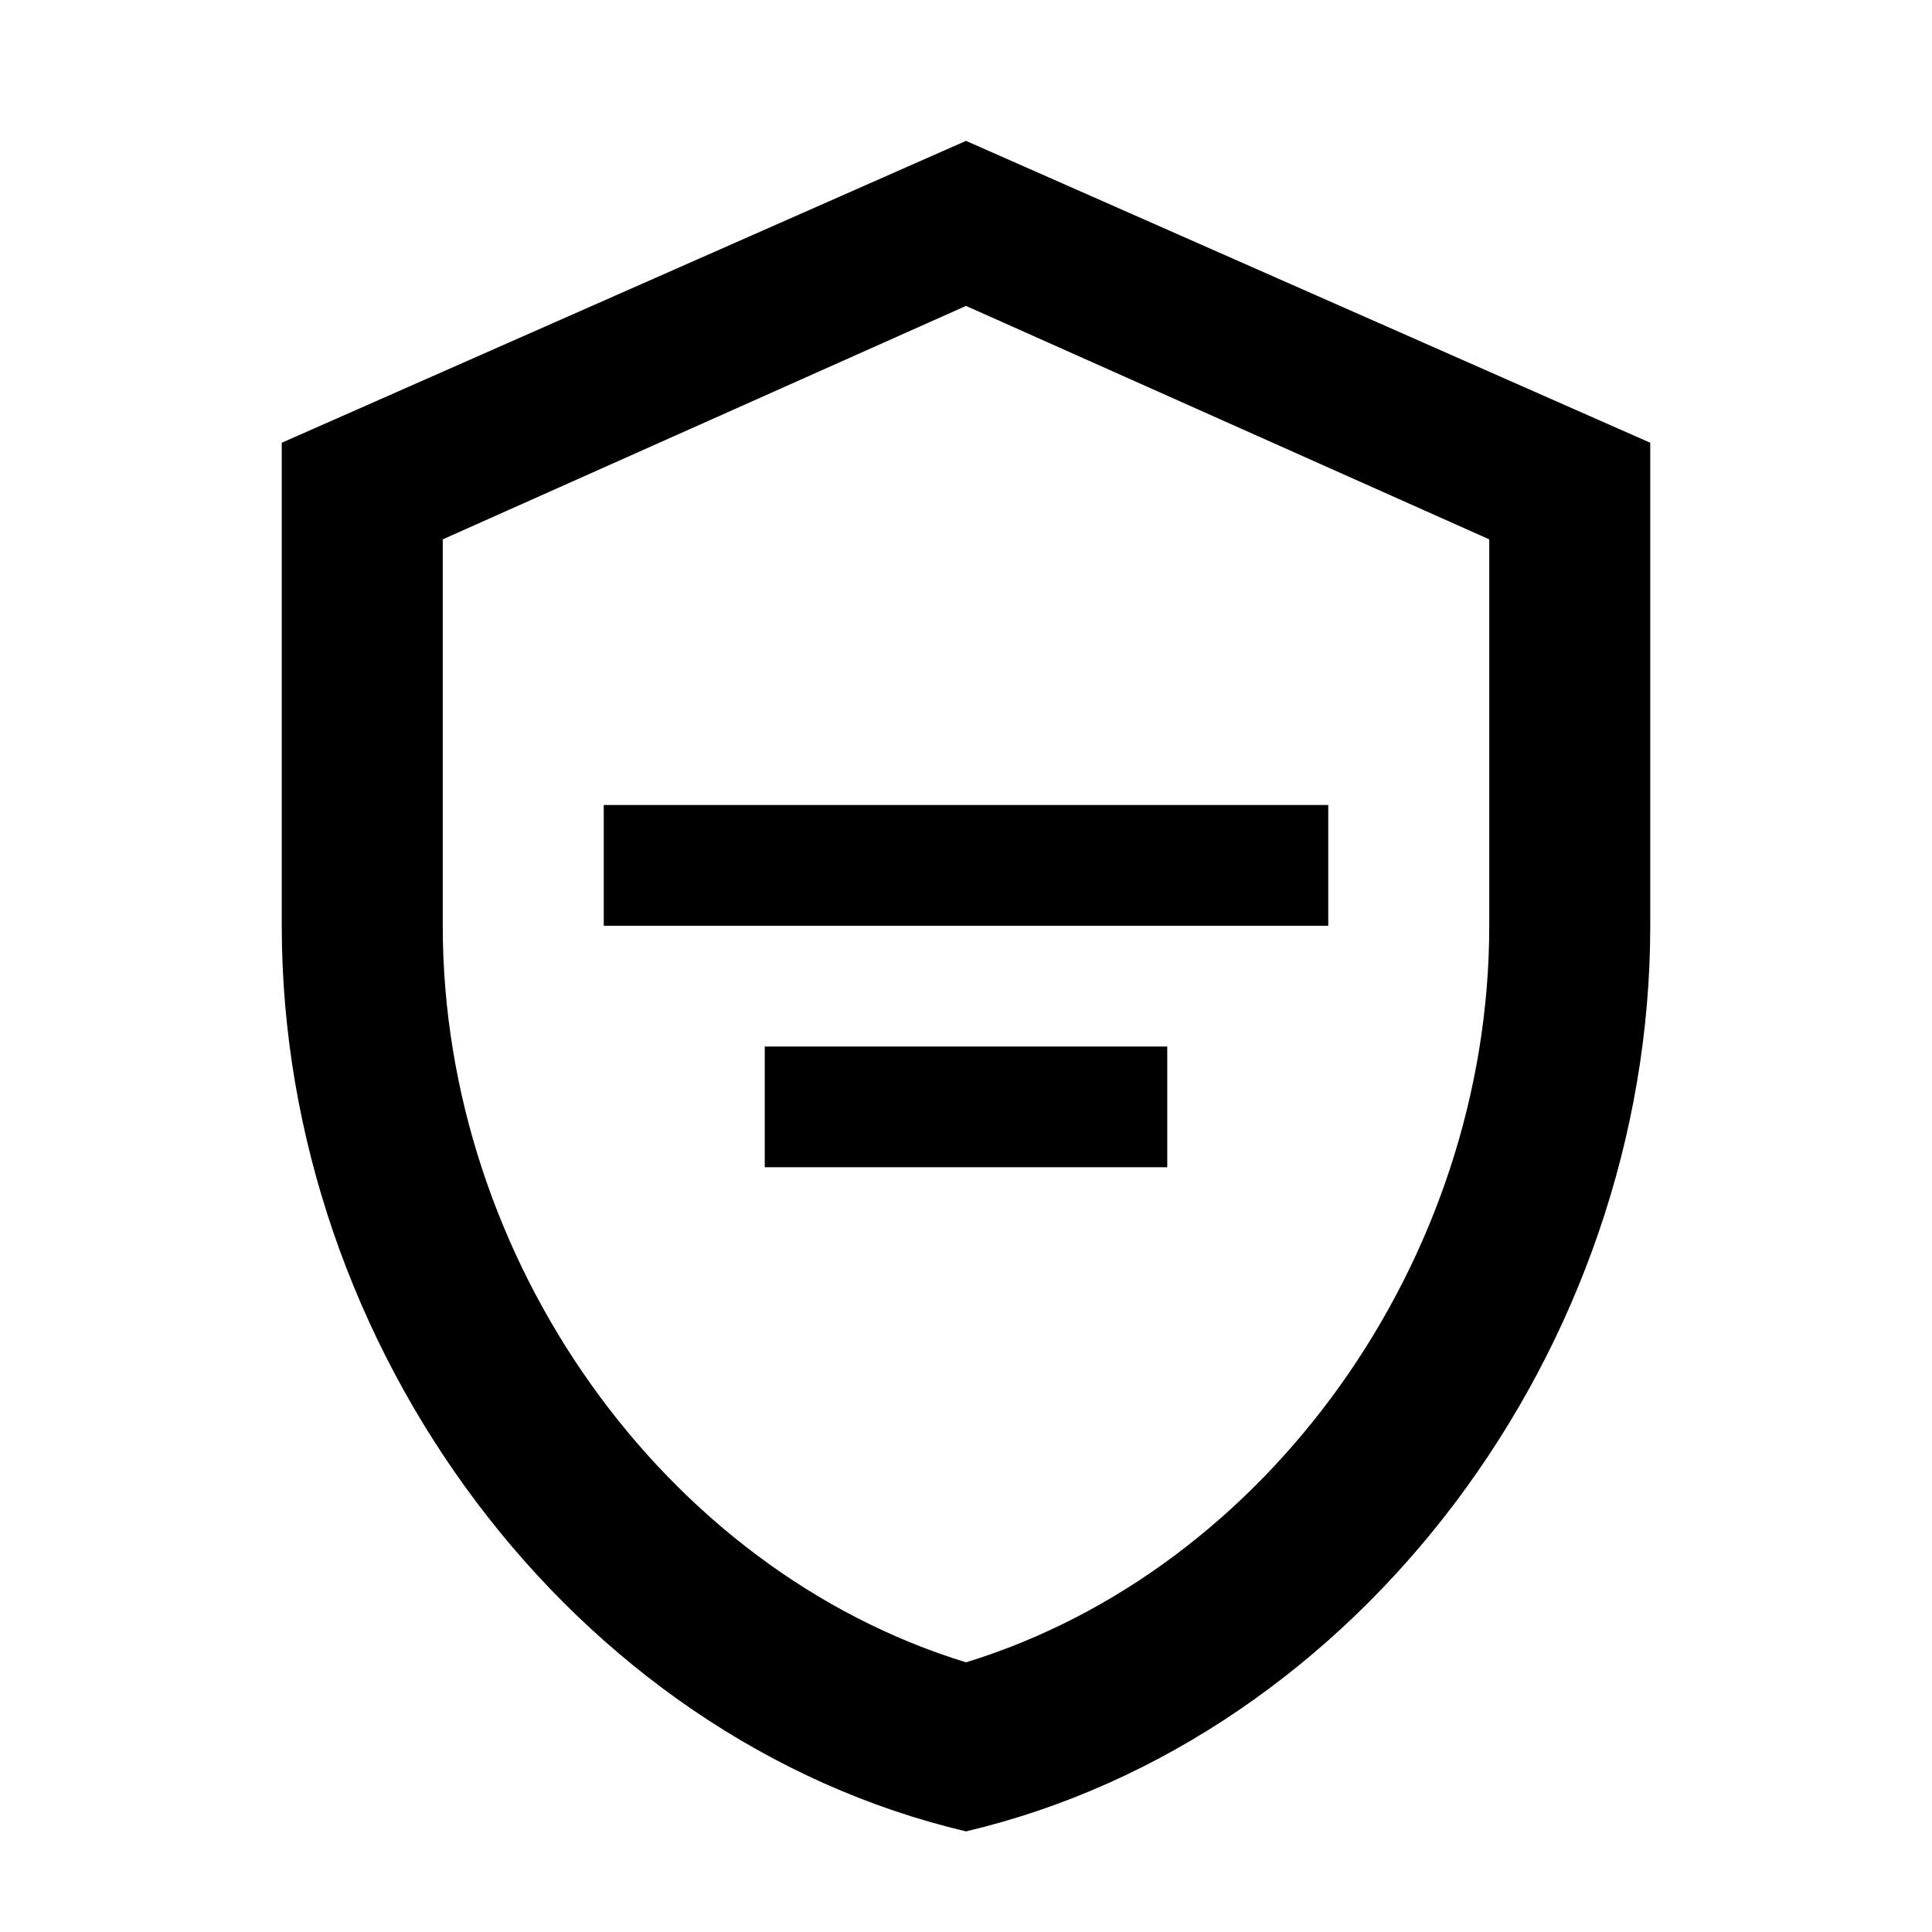
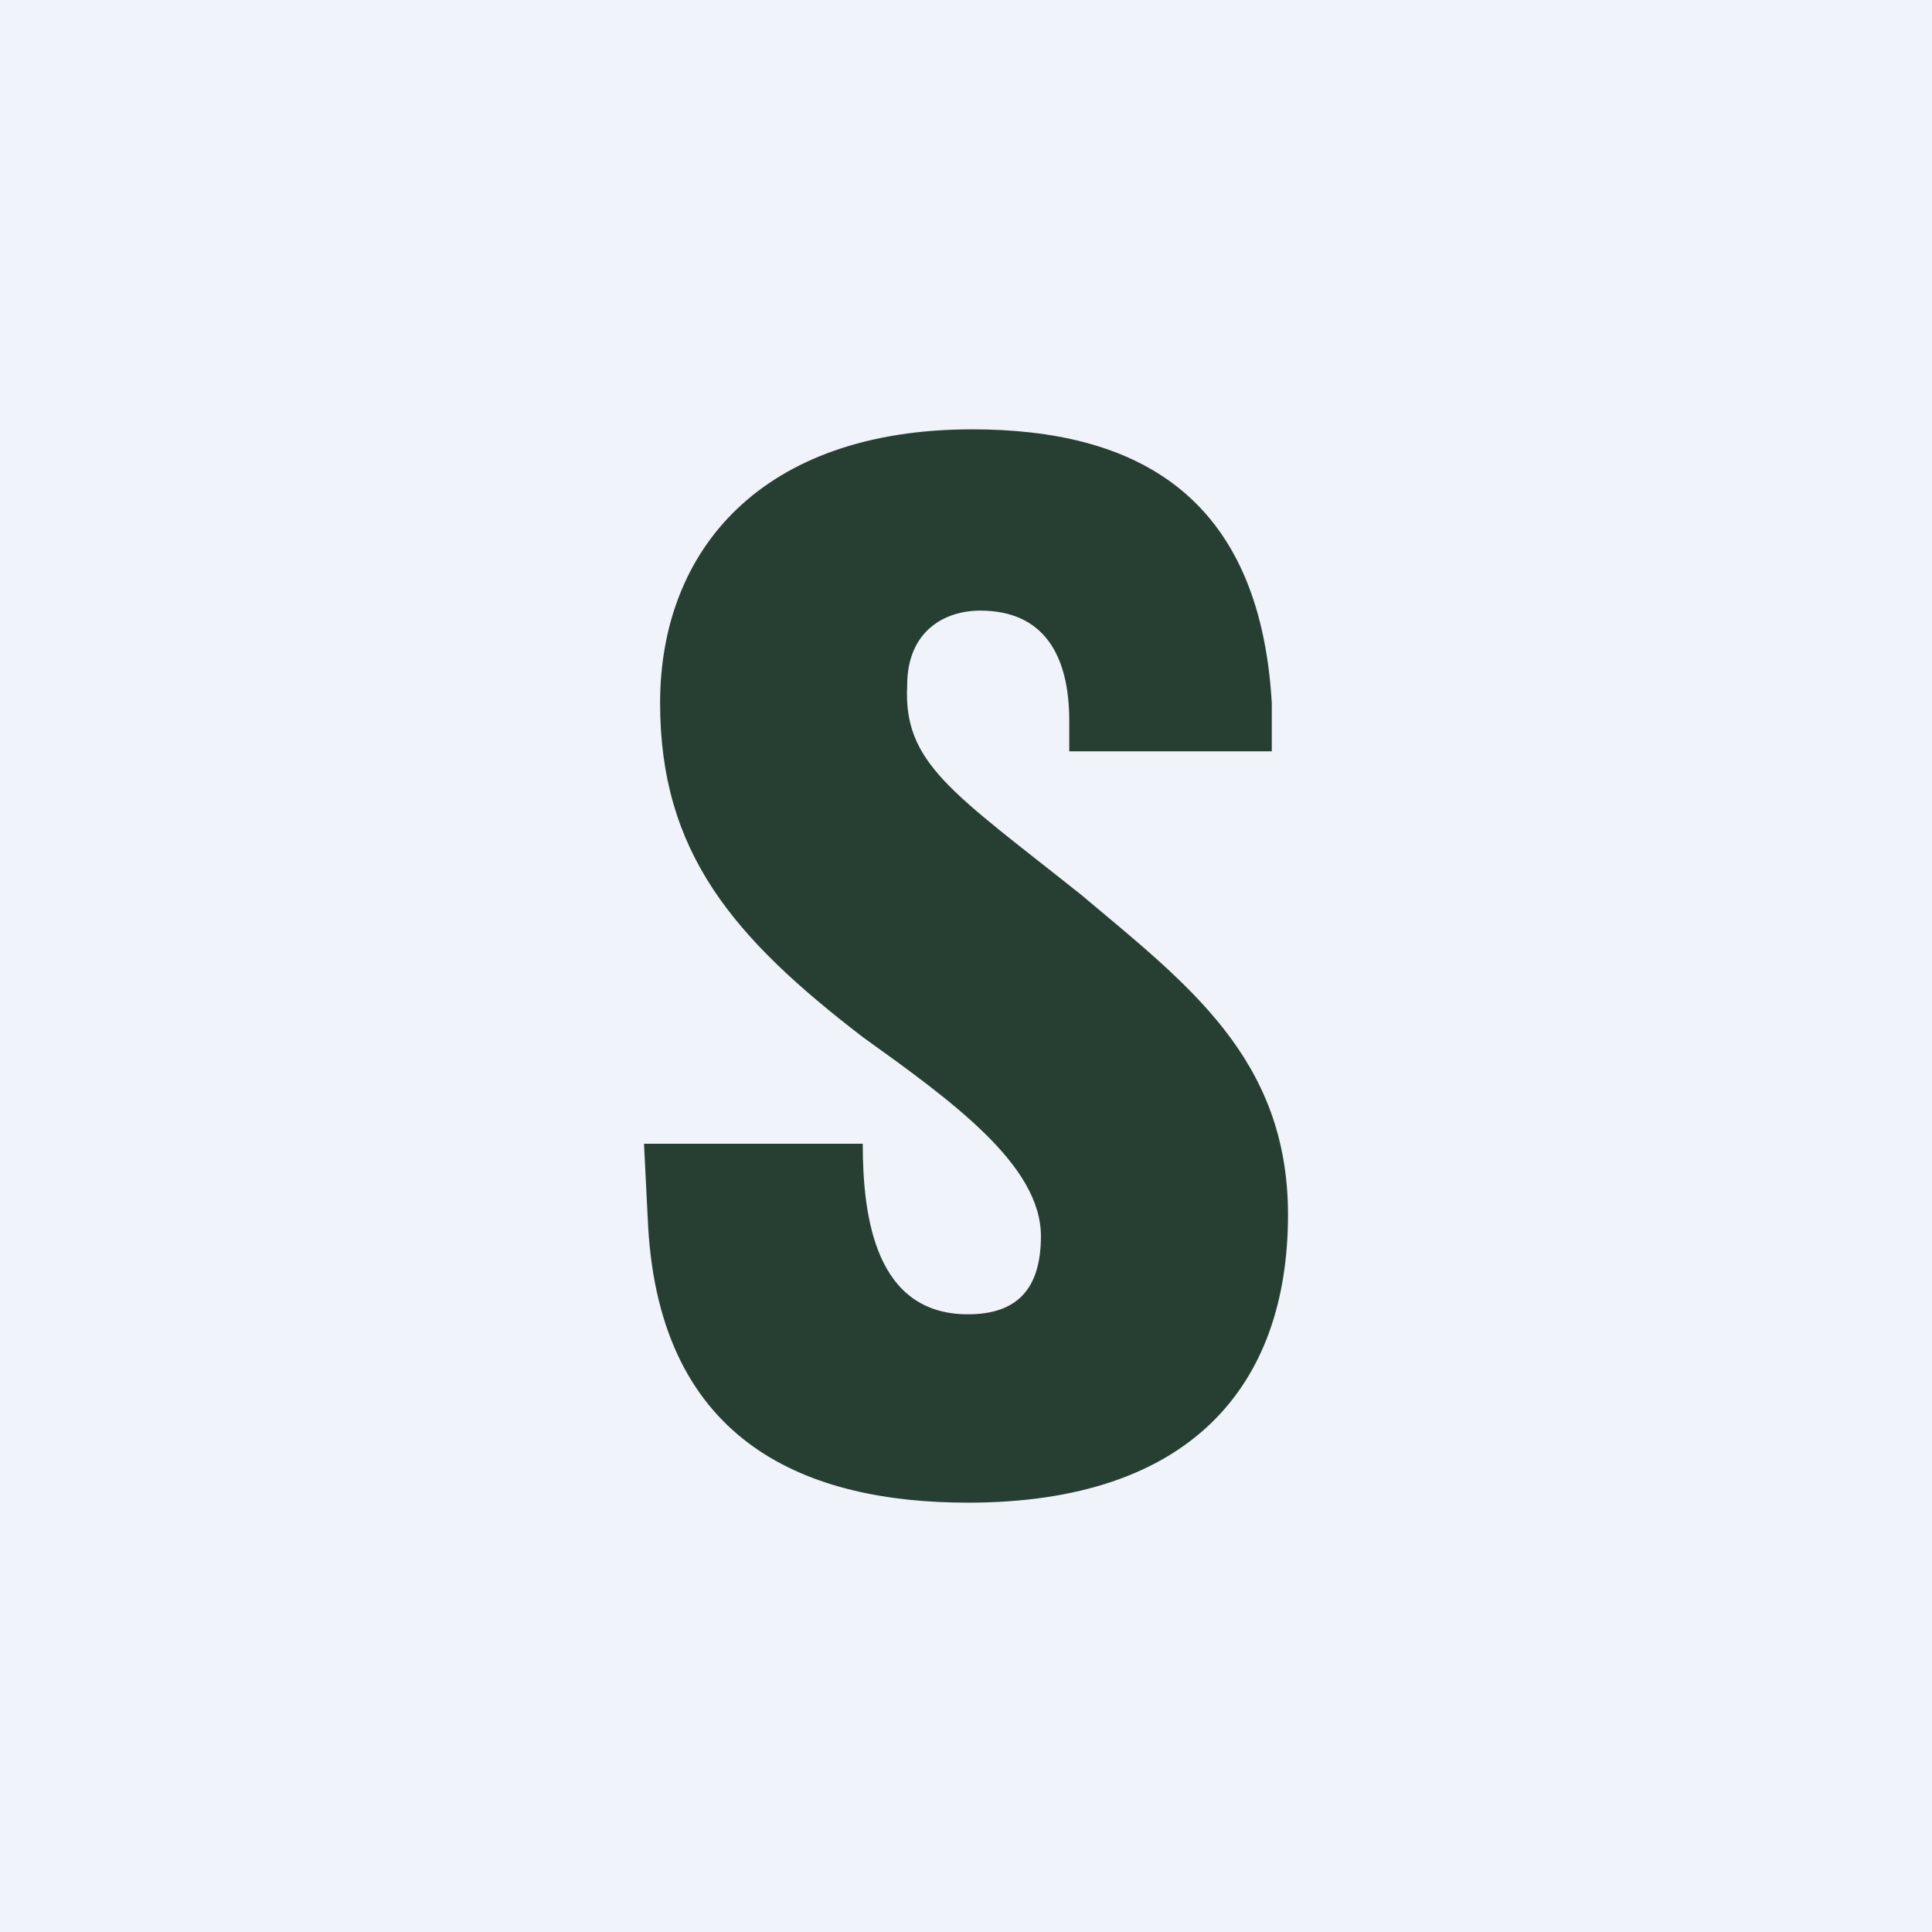
- <svg xmlns="http://www.w3.org/2000/svg" viewBox="0 0 24 24" fill="currentColor">
-   <path d="M12 1.75L3.5 5.5V11.5C3.5 16.75 7.12 21.6 12 22.75C16.88 21.6 20.5 16.75 20.5 11.5V5.5L12 1.75ZM12 3.8L18.5 6.7V11.5C18.5 15.65 15.75 19.5 12 20.65C8.25 19.5 5.5 15.65 5.5 11.5V6.7L12 3.8ZM7.5 10H16.5V11.5H7.5V10ZM9.5 13H14.5V14.5H9.5V13Z" />
+ <svg xmlns="http://www.w3.org/2000/svg" width="18" height="18" fill="none">
+   <path fill="#F0F3FA" d="M0 0h18v18H0z" />
+   <path d="M10.075 8.338C11.057 9.166 12 9.86 12 11.318 12 12.908 11.094 14 9.019 14c-1.472 0-2.868-.53-2.981-2.583L6 10.656h2.038c0 .699.125 1.589.98 1.589.454 0 .68-.232.68-.728 0-.663-.83-1.259-1.66-1.855C6.83 8.735 6.15 7.94 6.15 6.55 6.15 5.126 7.094 4 9.057 4c1.509 0 2.679.596 2.792 2.55V7H9.962v-.285c0-.596-.226-1.026-.83-1.026-.34 0-.68.198-.68.695-.037.729.416.993 1.623 1.954Z" fill="#273F33" />
</svg>
